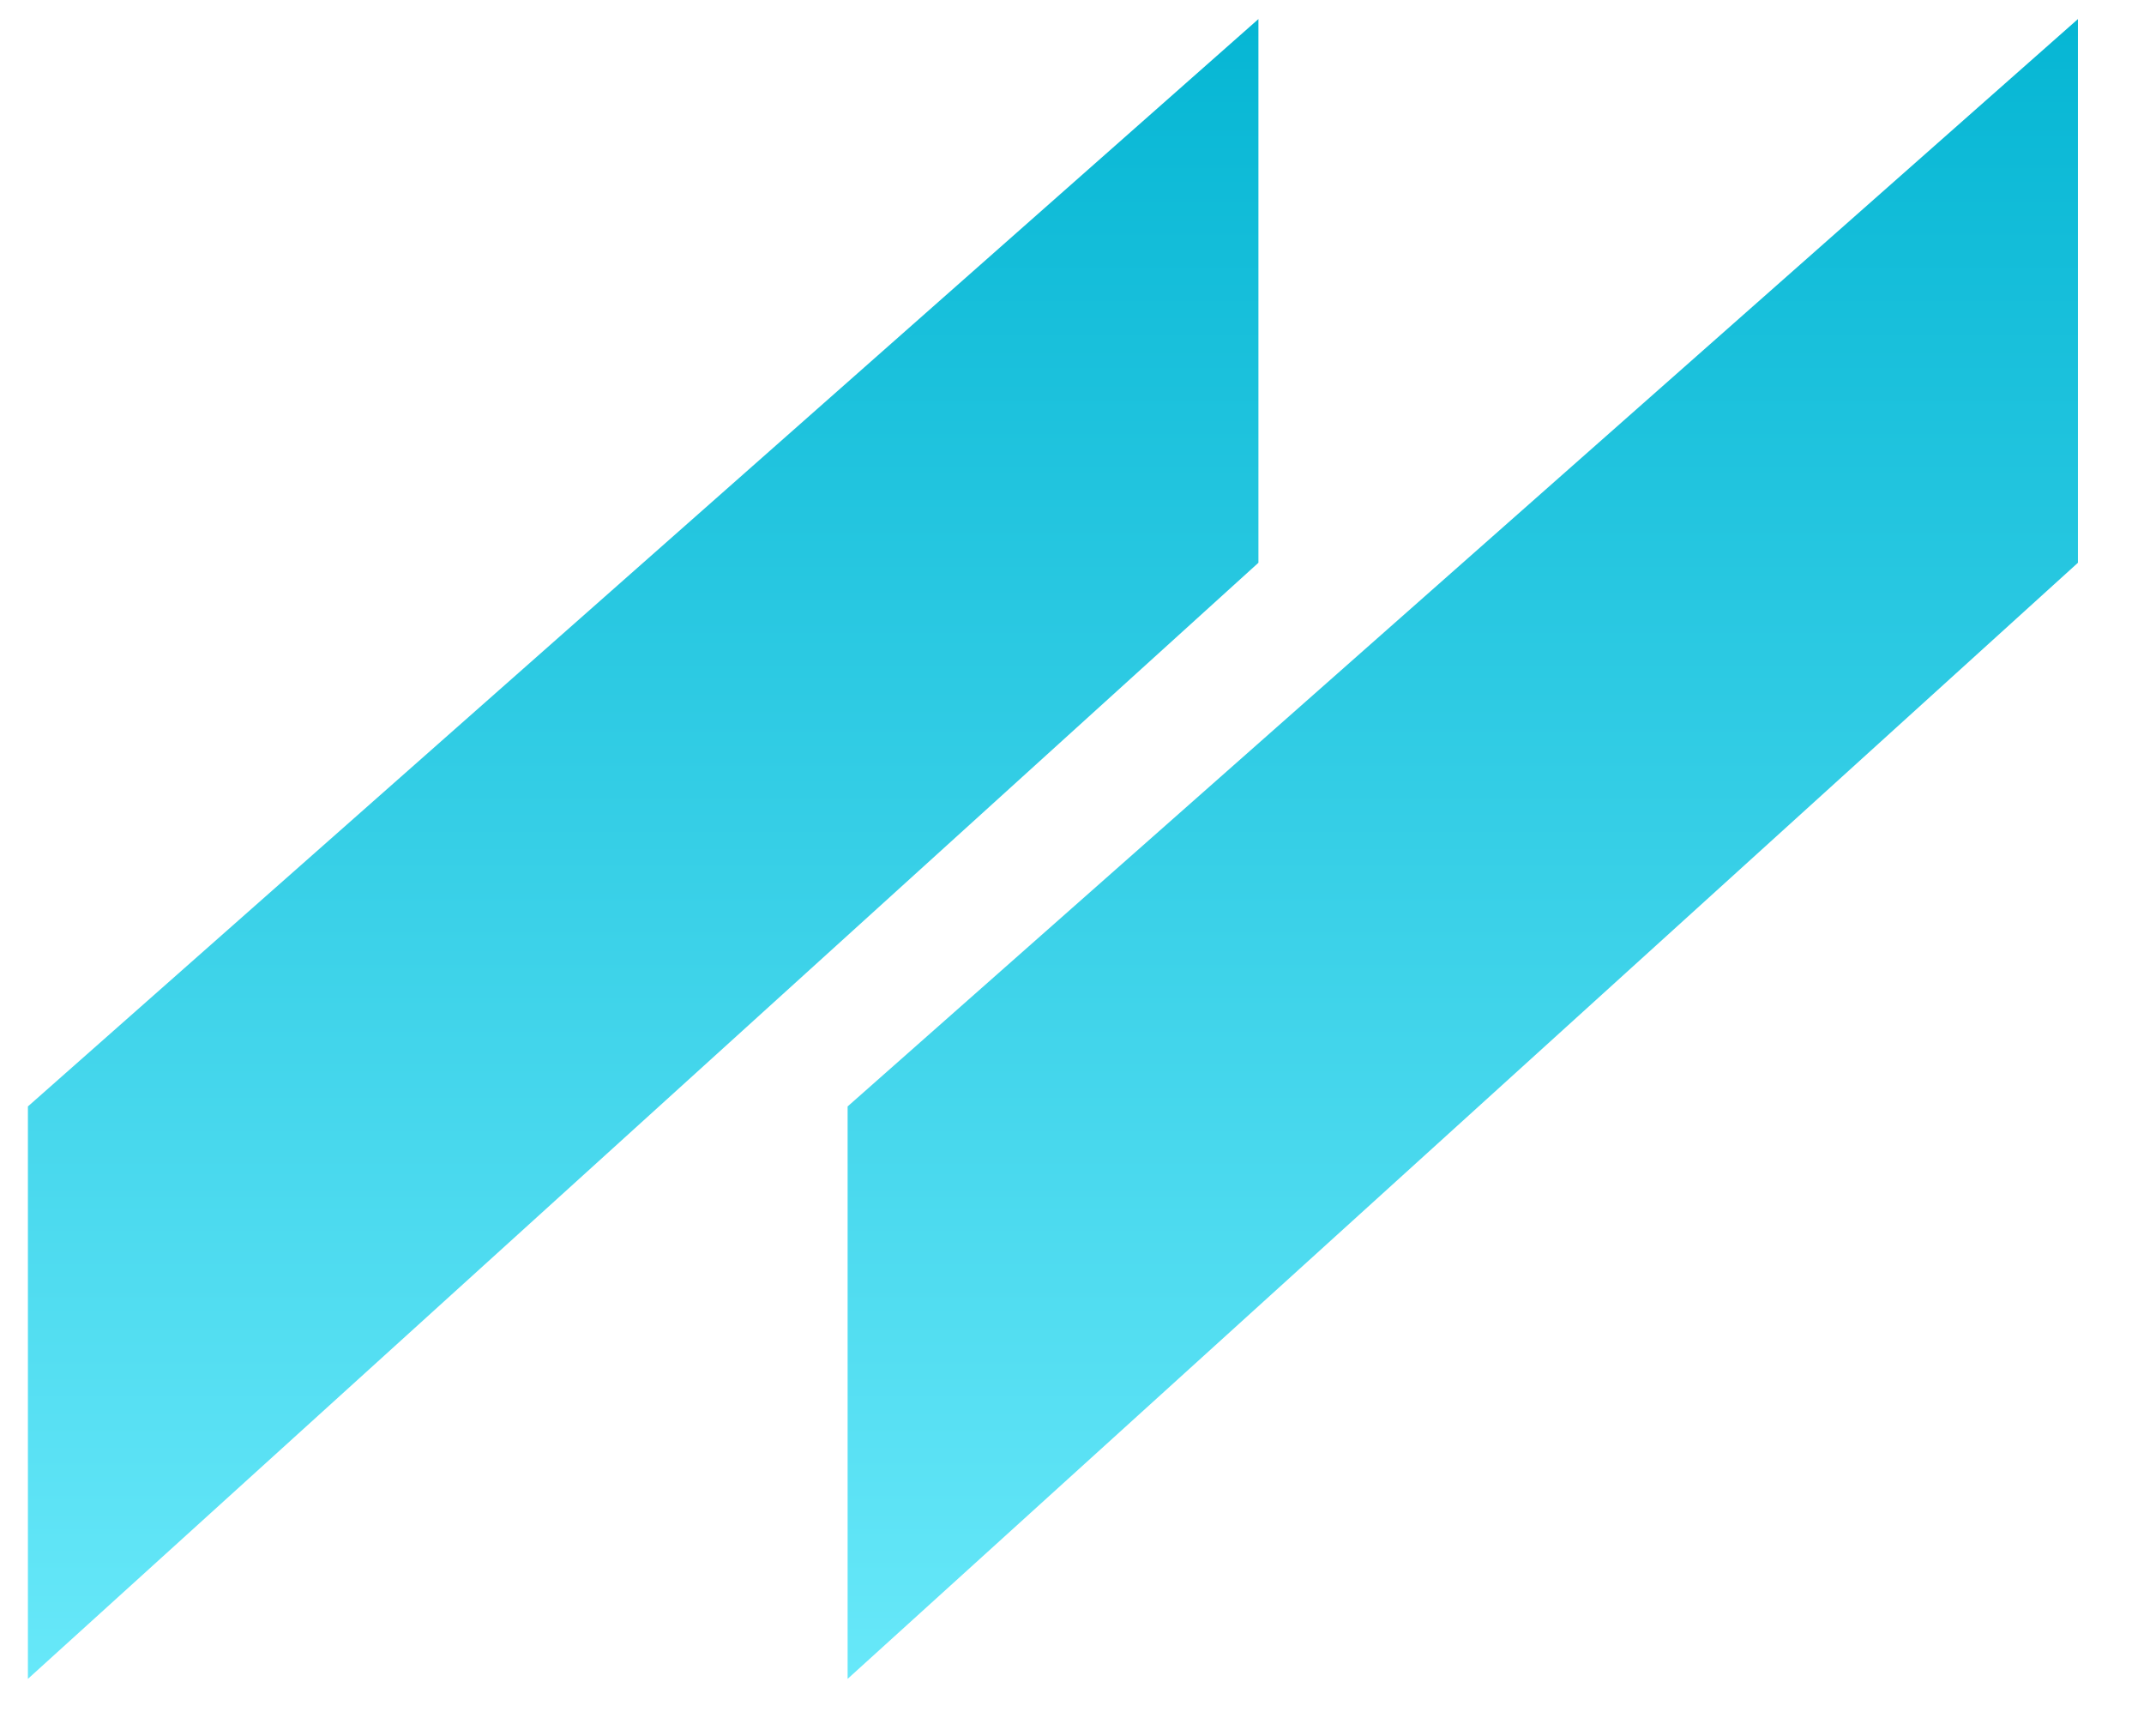
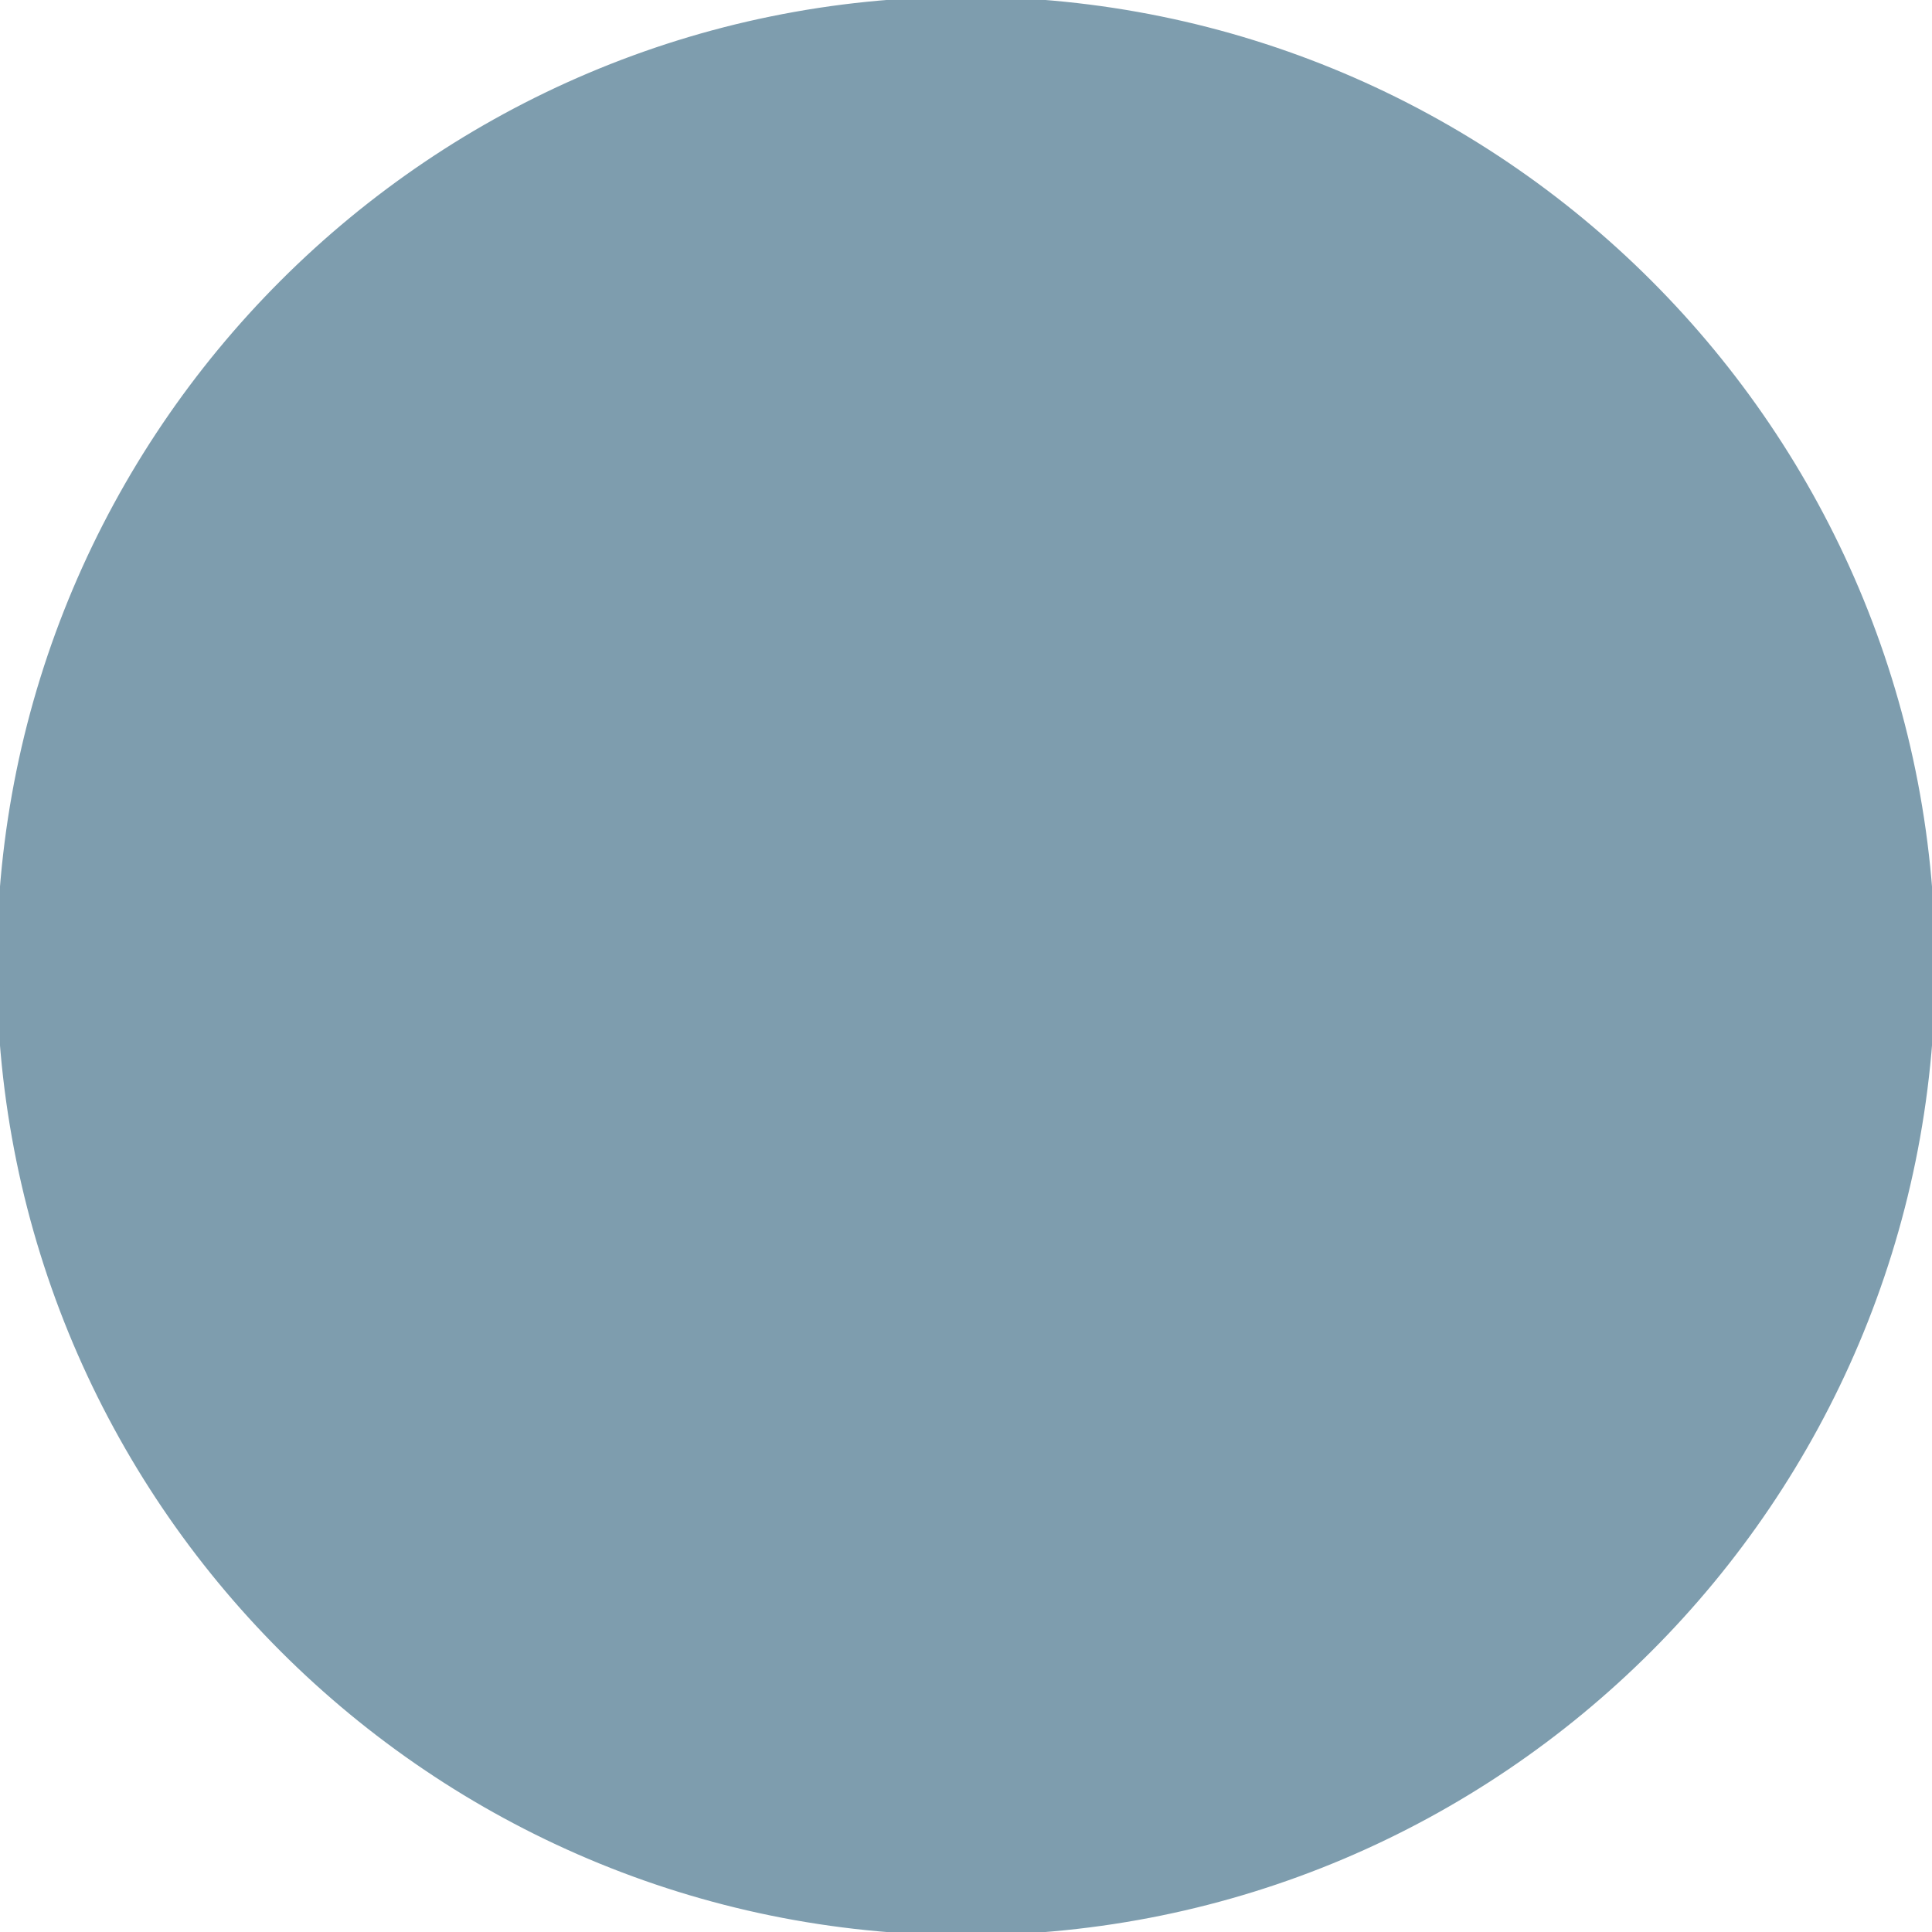
- <svg xmlns="http://www.w3.org/2000/svg" xmlns:xlink="http://www.w3.org/1999/xlink" version="1.1" preserveAspectRatio="xMidYMid meet" viewBox="344.564 330.278 111.737 91.218" width="53.87" height="43.61">
-   <defs>
-     <path d="M453.3 331.28L453.3 359.85L388.64 418.5L388.64 388.42L453.3 331.28Z" id="aFZf6T5ED" />
-     <linearGradient id="gradientb2ThqnP5Op" gradientUnits="userSpaceOnUse" x1="420.97" y1="331.28" x2="420.97" y2="418.5">
-       <stop style="stop-color: #06b6d4;stop-opacity: 1" offset="0%" />
-       <stop style="stop-color: #67e8f9;stop-opacity: 1" offset="100%" />
-     </linearGradient>
-     <path d="M410.23 331.28L410.23 359.85L345.56 418.5L345.56 388.42L410.23 331.28Z" id="a9fehgwfM" />
-     <linearGradient id="gradientk1wNV9Ostb" gradientUnits="userSpaceOnUse" x1="377.89" y1="331.28" x2="377.89" y2="418.5">
-       <stop style="stop-color: #06b6d4;stop-opacity: 1" offset="0%" />
-       <stop style="stop-color: #67e8f9;stop-opacity: 1" offset="100%" />
-     </linearGradient>
-   </defs>
-   <g>
-     <g>
-       <use xlink:href="#aFZf6T5ED" opacity="1" fill="url(#gradientb2ThqnP5Op)" />
-     </g>
-     <g>
-       <use xlink:href="#a9fehgwfM" opacity="1" fill="url(#gradientk1wNV9Ostb)" />
-     </g>
-   </g>
+ <svg xmlns="http://www.w3.org/2000/svg" viewBox="80.367 94.718 299.082 299.082">
+   <ellipse style="fill: rgb(126, 157, 174); paint-order: fill; stroke: rgb(126, 157, 174);" cx="229.908" cy="244.259" rx="149.541" ry="149.541" />
+   <path style="opacity: 1; fill-opacity: 1; fill: rgb(255, 255, 255); transform-origin: 184.734px 243.421px;" d="M 158.709 299.08 C 133.315 270.581 150.809 220.964 171.946 201.786 C 189.964 185.438 219.818 172.076 222.634 176.746 C 227.11 184.167 209.496 189.44 196.259 201.352 C 179.726 219.23 174.179 227.264 197.051 237.347 C 221.563 248.412 222.036 259.232 222.824 272.998 C 224.807 307.657 183.499 323.87 158.709 299.08 Z" id="path1873" transform="matrix(-1, 0, 0, -1, 0, 0)" />
+   <path style="opacity: 1; fill-opacity: 1; fill: rgb(255, 255, 255); transform-origin: 280.297px 243.914px;" d="M 254.273 299.573 C 228.879 271.069 246.368 221.458 267.511 202.279 C 285.528 185.931 315.383 172.569 318.199 177.239 C 322.669 184.66 305.061 189.929 291.818 201.846 C 275.291 219.718 269.744 227.753 292.61 237.84 C 317.127 248.9 317.596 259.726 318.383 273.491 C 320.367 308.151 279.059 324.364 254.273 299.573 Z" id="path1875" transform="matrix(-1, 0, 0, -1, 0.00006103516, 0)" />
</svg>
